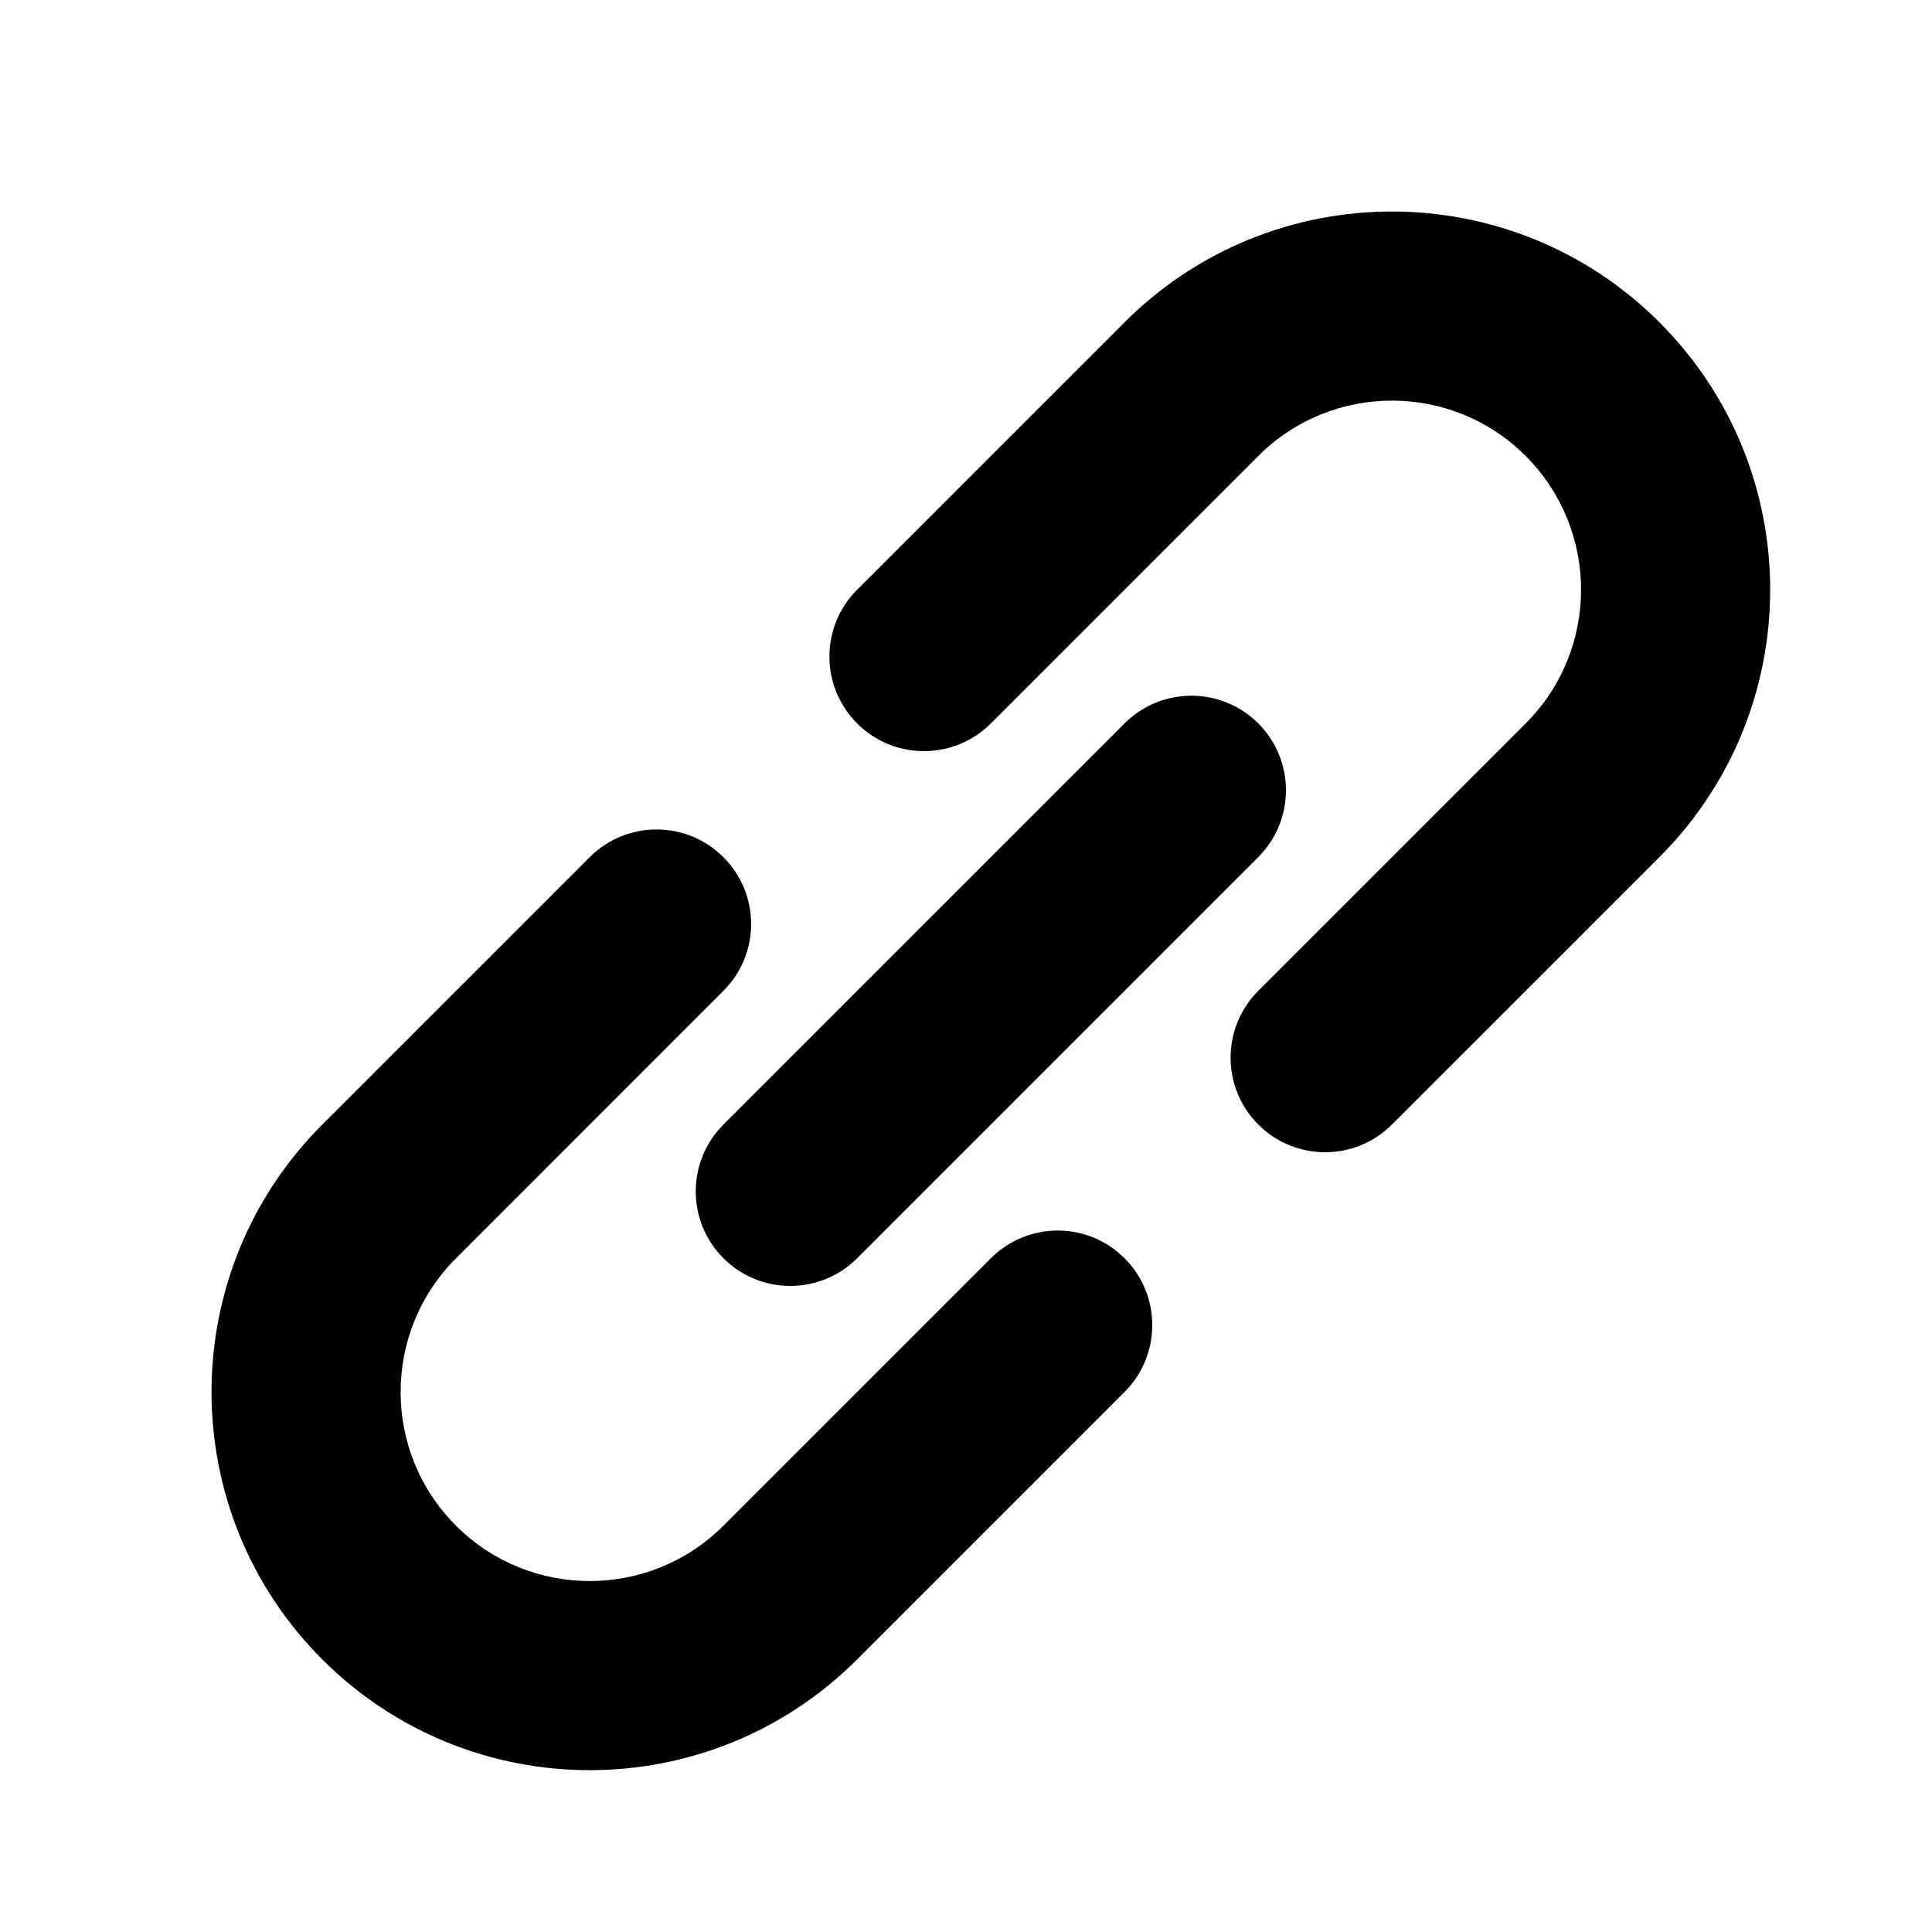
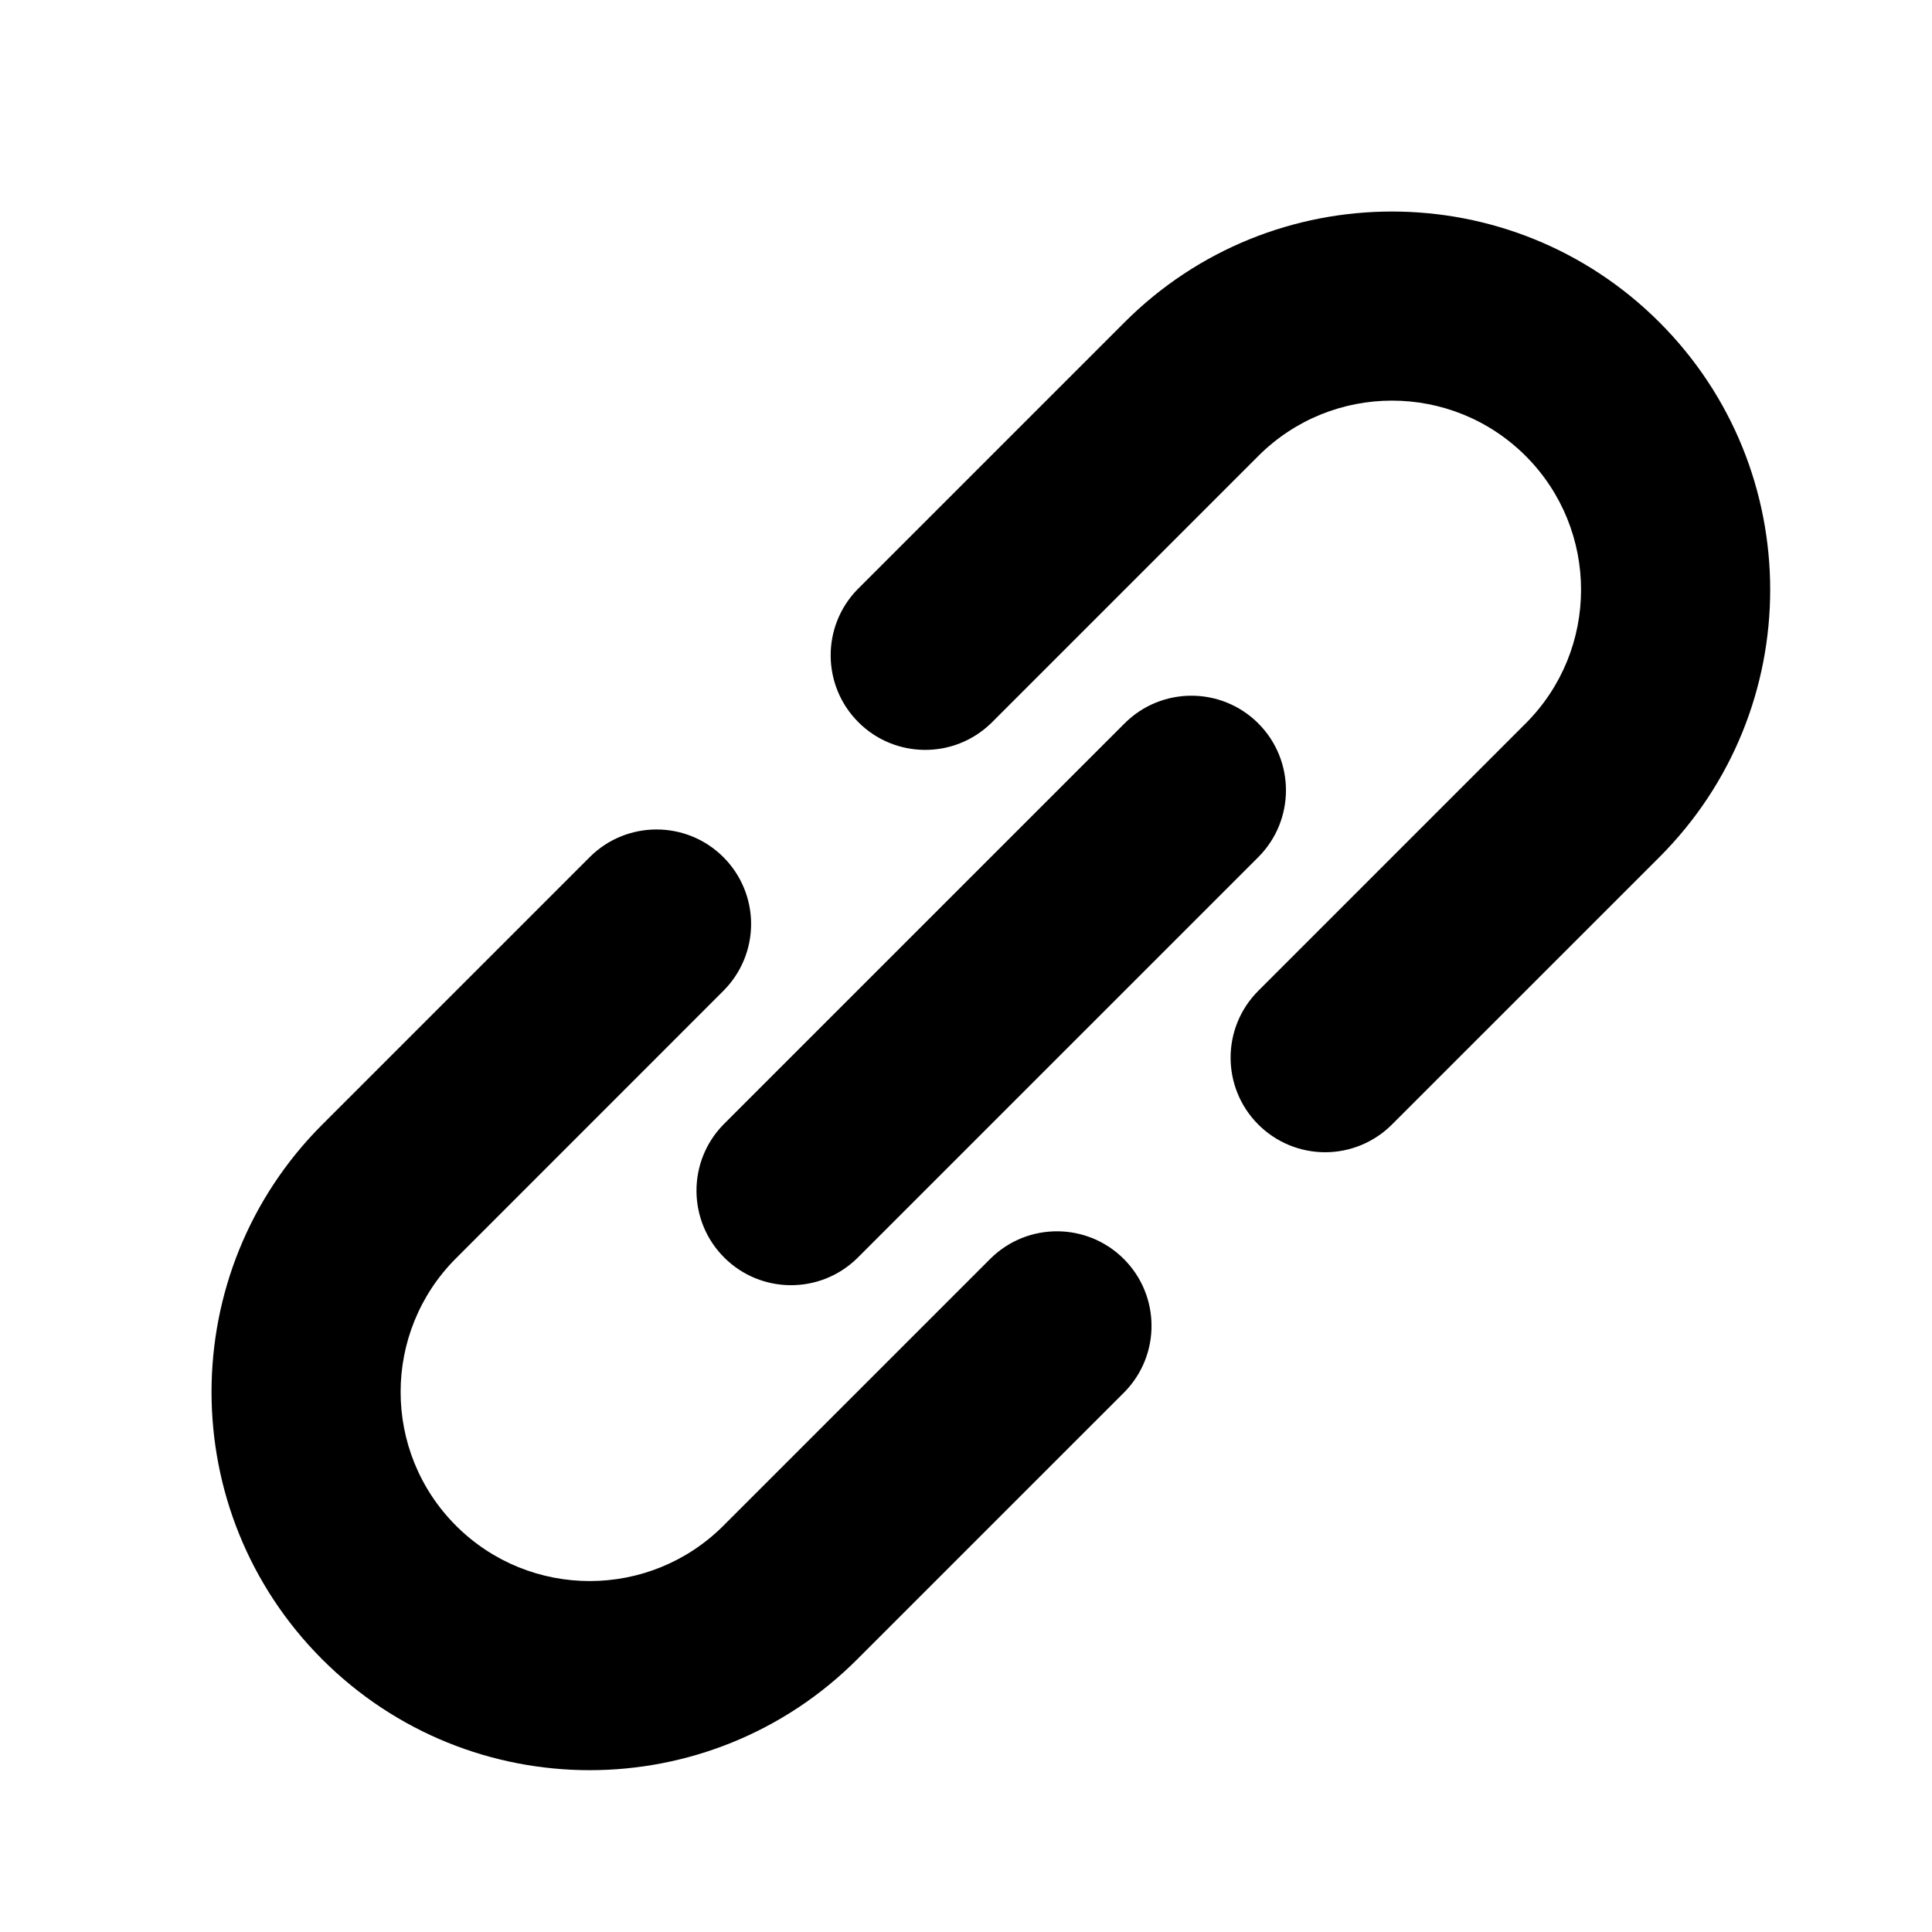
- <svg xmlns="http://www.w3.org/2000/svg" viewBox="0 0 512 512">
-   <path d="M262.58 191.723c-9.778 9.778-25.651 9.778-35.428 0-9.796-9.795-9.796-25.651 0-35.446l70.874-70.875c39.128-39.127 102.585-39.127 141.731 0 39.146 39.146 39.146 102.603 0 141.75l-70.874 70.856c-9.778 9.796-25.651 9.796-35.429 0-9.777-9.777-9.777-25.633 0-35.428l70.875-70.875c19.555-19.555 19.555-51.283 0-70.856-19.572-19.573-51.301-19.573-70.875 0l-70.874 70.874zm0 141.731c9.795-9.795 25.65-9.795 35.446 0 9.777 9.778 9.777 25.651 0 35.429l-70.875 70.874c-39.145 39.146-102.602 39.146-141.75 0-39.127-39.145-39.127-102.602 0-141.731l70.875-70.875c9.796-9.777 25.651-9.777 35.429 0 9.795 9.778 9.795 25.651 0 35.429l-70.857 70.874c-19.572 19.573-19.572 51.301 0 70.875 19.573 19.555 51.301 19.555 70.857 0l70.875-70.875zm70.874-141.749c9.778 9.795 9.778 25.651 0 35.446l-106.3 106.301c-9.778 9.777-25.651 9.777-35.429 0-9.795-9.796-9.795-25.651 0-35.446l106.301-106.301c9.778-9.778 25.651-9.778 35.428 0z" />
+ <svg xmlns="http://www.w3.org/2000/svg" viewBox="0 0 128 128">
+   <path d="M65.645 47.93a6.265 6.265 0 01-8.857-8.86l17.719-17.72c9.782-9.781 25.646-9.781 35.432 0 9.787 9.787 9.787 25.651 0 35.438L92.221 74.502a6.257 6.257 0 01-8.857 0 6.265 6.265 0 010-8.857l17.718-17.719c4.889-4.888 4.889-12.82 0-17.714-4.893-4.893-12.825-4.893-17.718 0L65.645 47.931zm0 35.434a6.265 6.265 0 018.862 8.857l-17.72 17.718c-9.785 9.787-25.65 9.787-35.436 0-9.782-9.786-9.782-25.65 0-35.433l17.718-17.718a6.265 6.265 0 018.857 0 6.258 6.258 0 010 8.857L30.212 83.364c-4.893 4.893-4.893 12.825 0 17.718 4.893 4.889 12.825 4.889 17.714 0l17.719-17.718zm17.719-35.438a6.27 6.27 0 010 8.862L56.788 83.363a6.265 6.265 0 01-8.857-8.862l26.576-26.575a6.265 6.265 0 018.857 0z" />
</svg>
